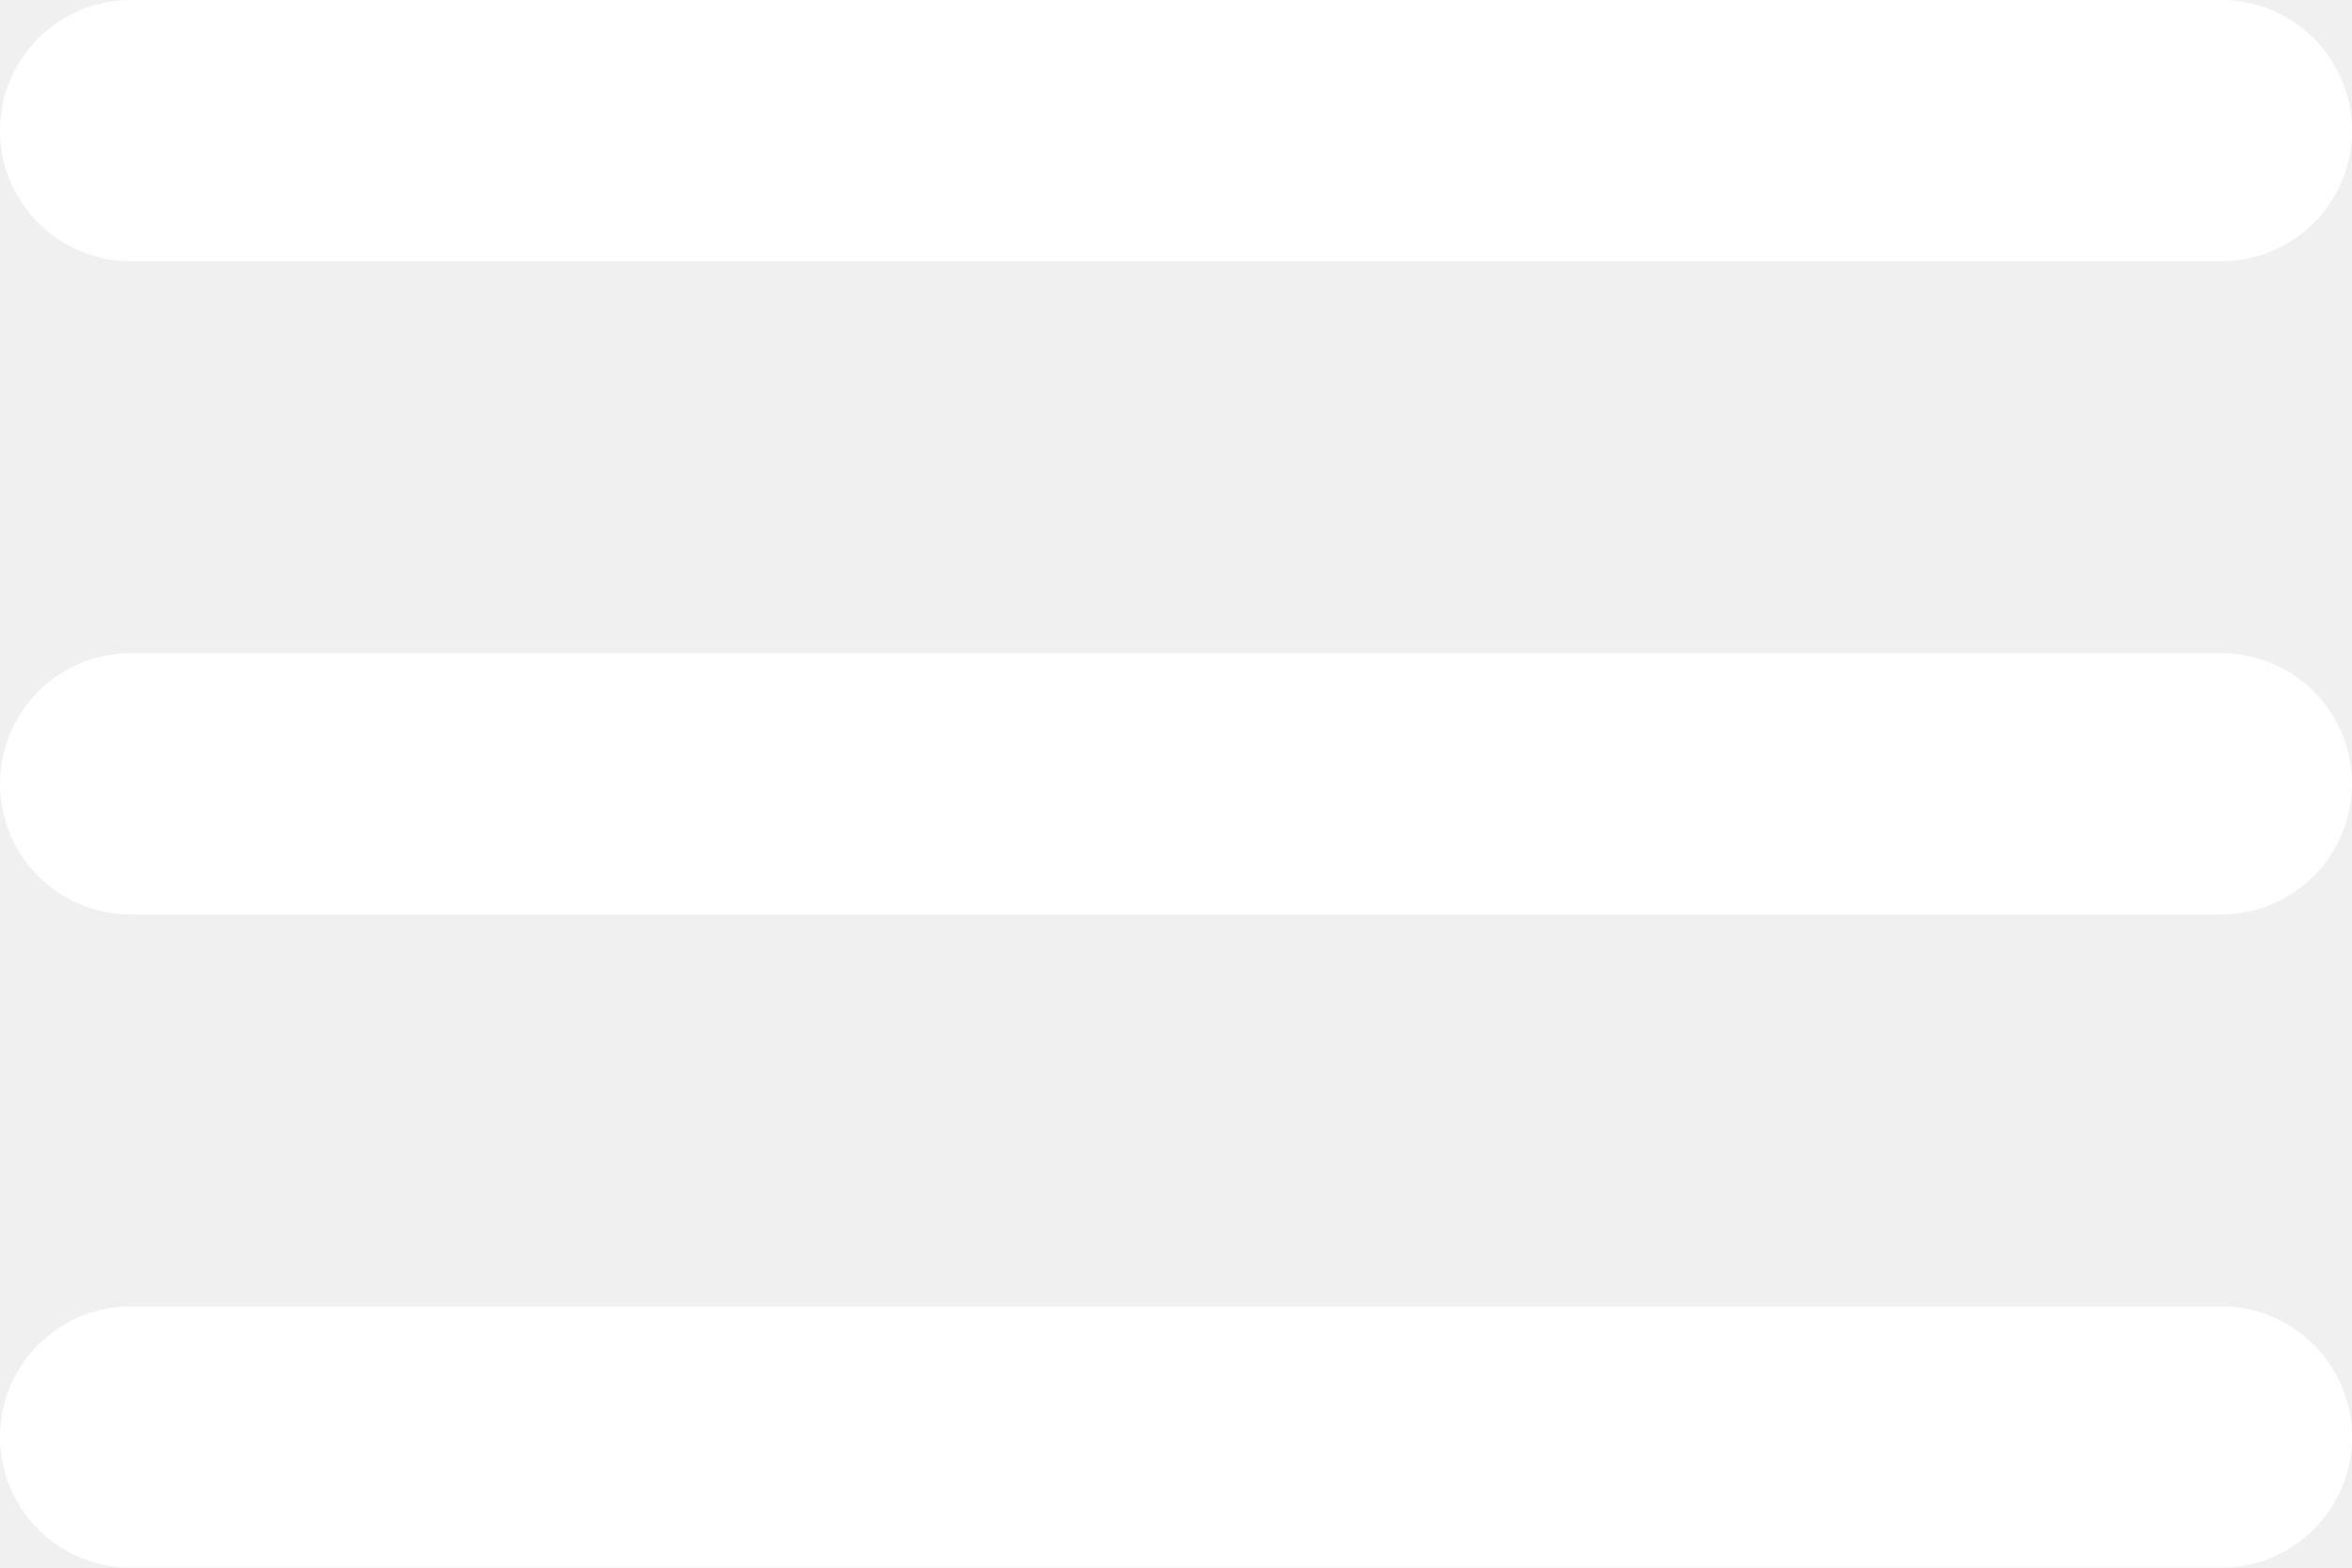
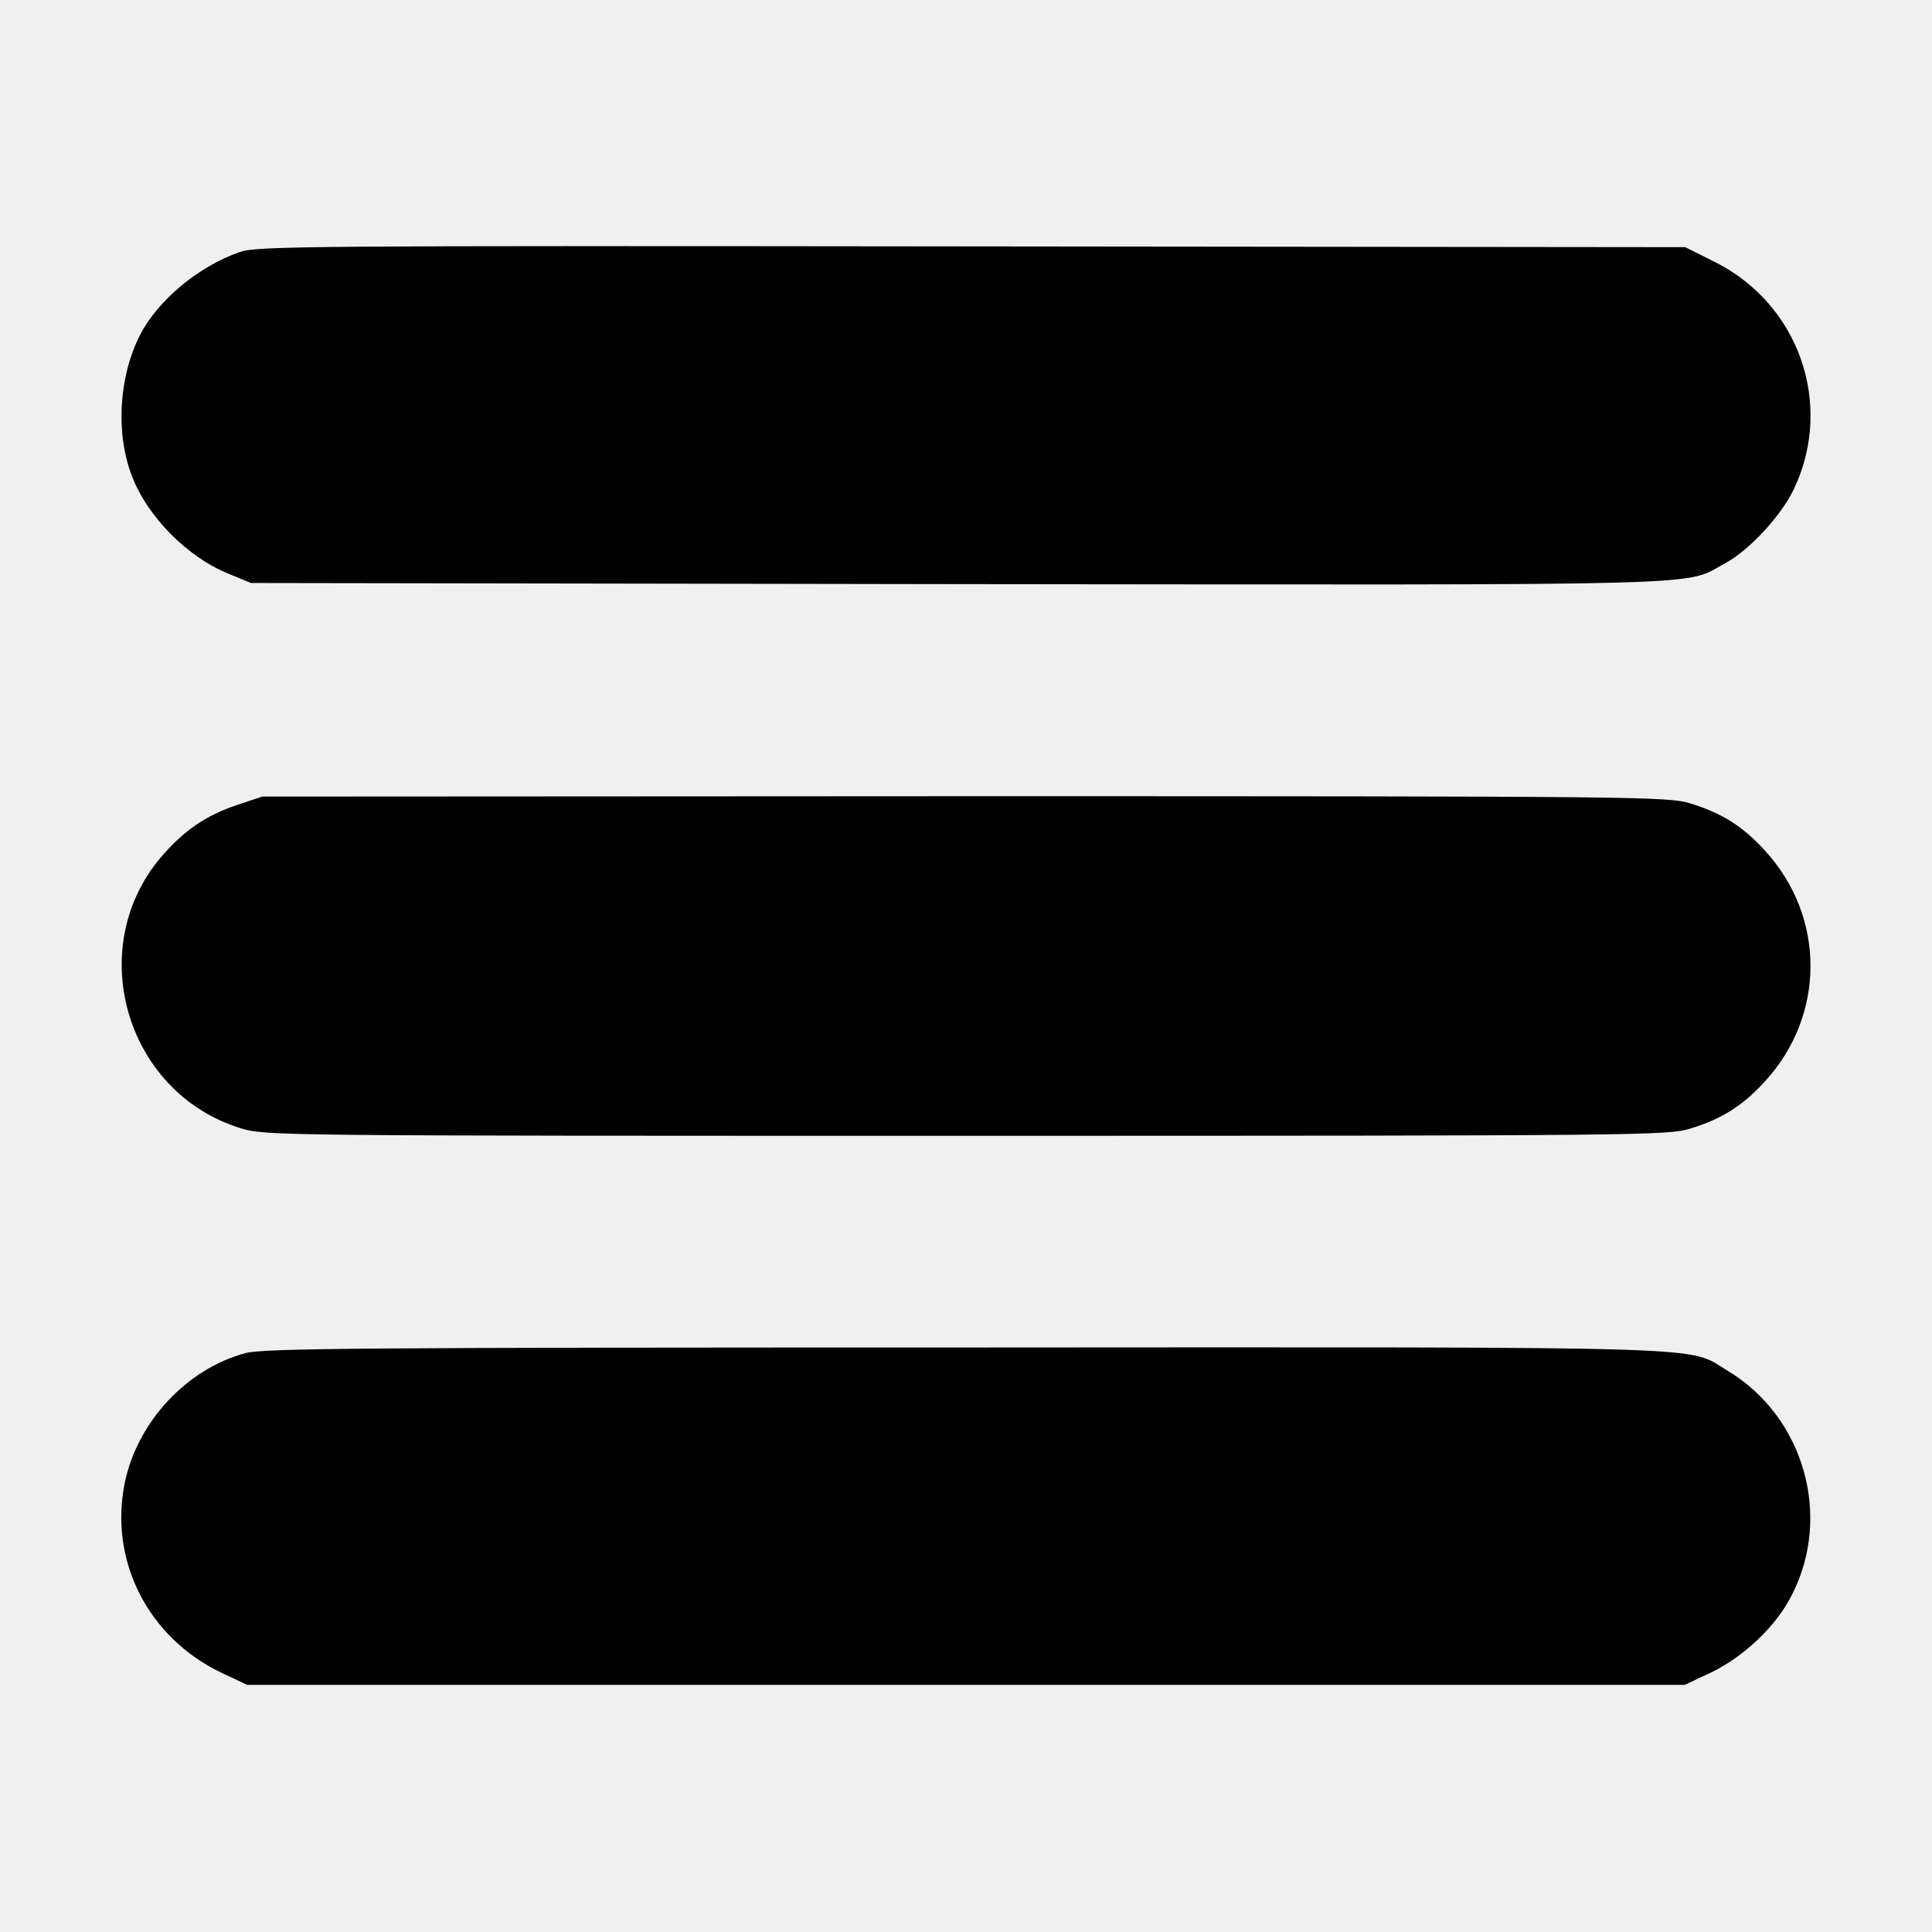
- <svg xmlns="http://www.w3.org/2000/svg" width="30" height="20" viewBox="0 0 30 20" fill="none">
-   <rect width="30" height="3.333" rx="1.667" fill="white" />
-   <rect y="8.333" width="30" height="3.333" rx="1.667" fill="white" />
-   <rect y="16.667" width="30" height="3.333" rx="1.667" fill="white" />
+ <svg xmlns="http://www.w3.org/2000/svg" version="1.0" width="512pt" height="512pt" viewBox="0 0 512 512" preserveAspectRatio="xMidYMid meet">
+   <g transform="translate(0,512) scale(0.1,-0.1)" fill="#000000" stroke="none">
+     <path d="M635 4452 c-109 -38 -217 -128 -264 -220 -56 -110 -65 -259 -22 -372 41 -109 148 -217 258 -261 l58 -24 1875 -3 c2057 -2 1918 -6 2033 56 63 34 148 126 181 196 107 225 13 492 -212 603 l-76 38 -1890 2 c-1774 2 -1894 1 -1941 -15z" />
+     <path d="M629 2987 c-80 -27 -136 -64 -194 -129 -216 -240 -106 -633 203 -728 63 -20 100 -20 1922 -20 1792 0 1860 1 1919 19 85 26 140 61 199 126 160 175 160 435 0 610 -59 65 -114 100 -199 126 -59 18 -127 19 -1922 19 l-1862 -1 -66 -22z" />
+     <path d="M650 1534 c-155 -42 -285 -181 -319 -342 -43 -207 61 -412 256 -505 l68 -32 1905 0 1905 0 68 32 c88 42 175 124 216 207 107 209 31 472 -170 593 -112 67 19 63 -2024 62 -1595 0 -1858 -2 -1905 -15z" />
+   </g>
</svg>
